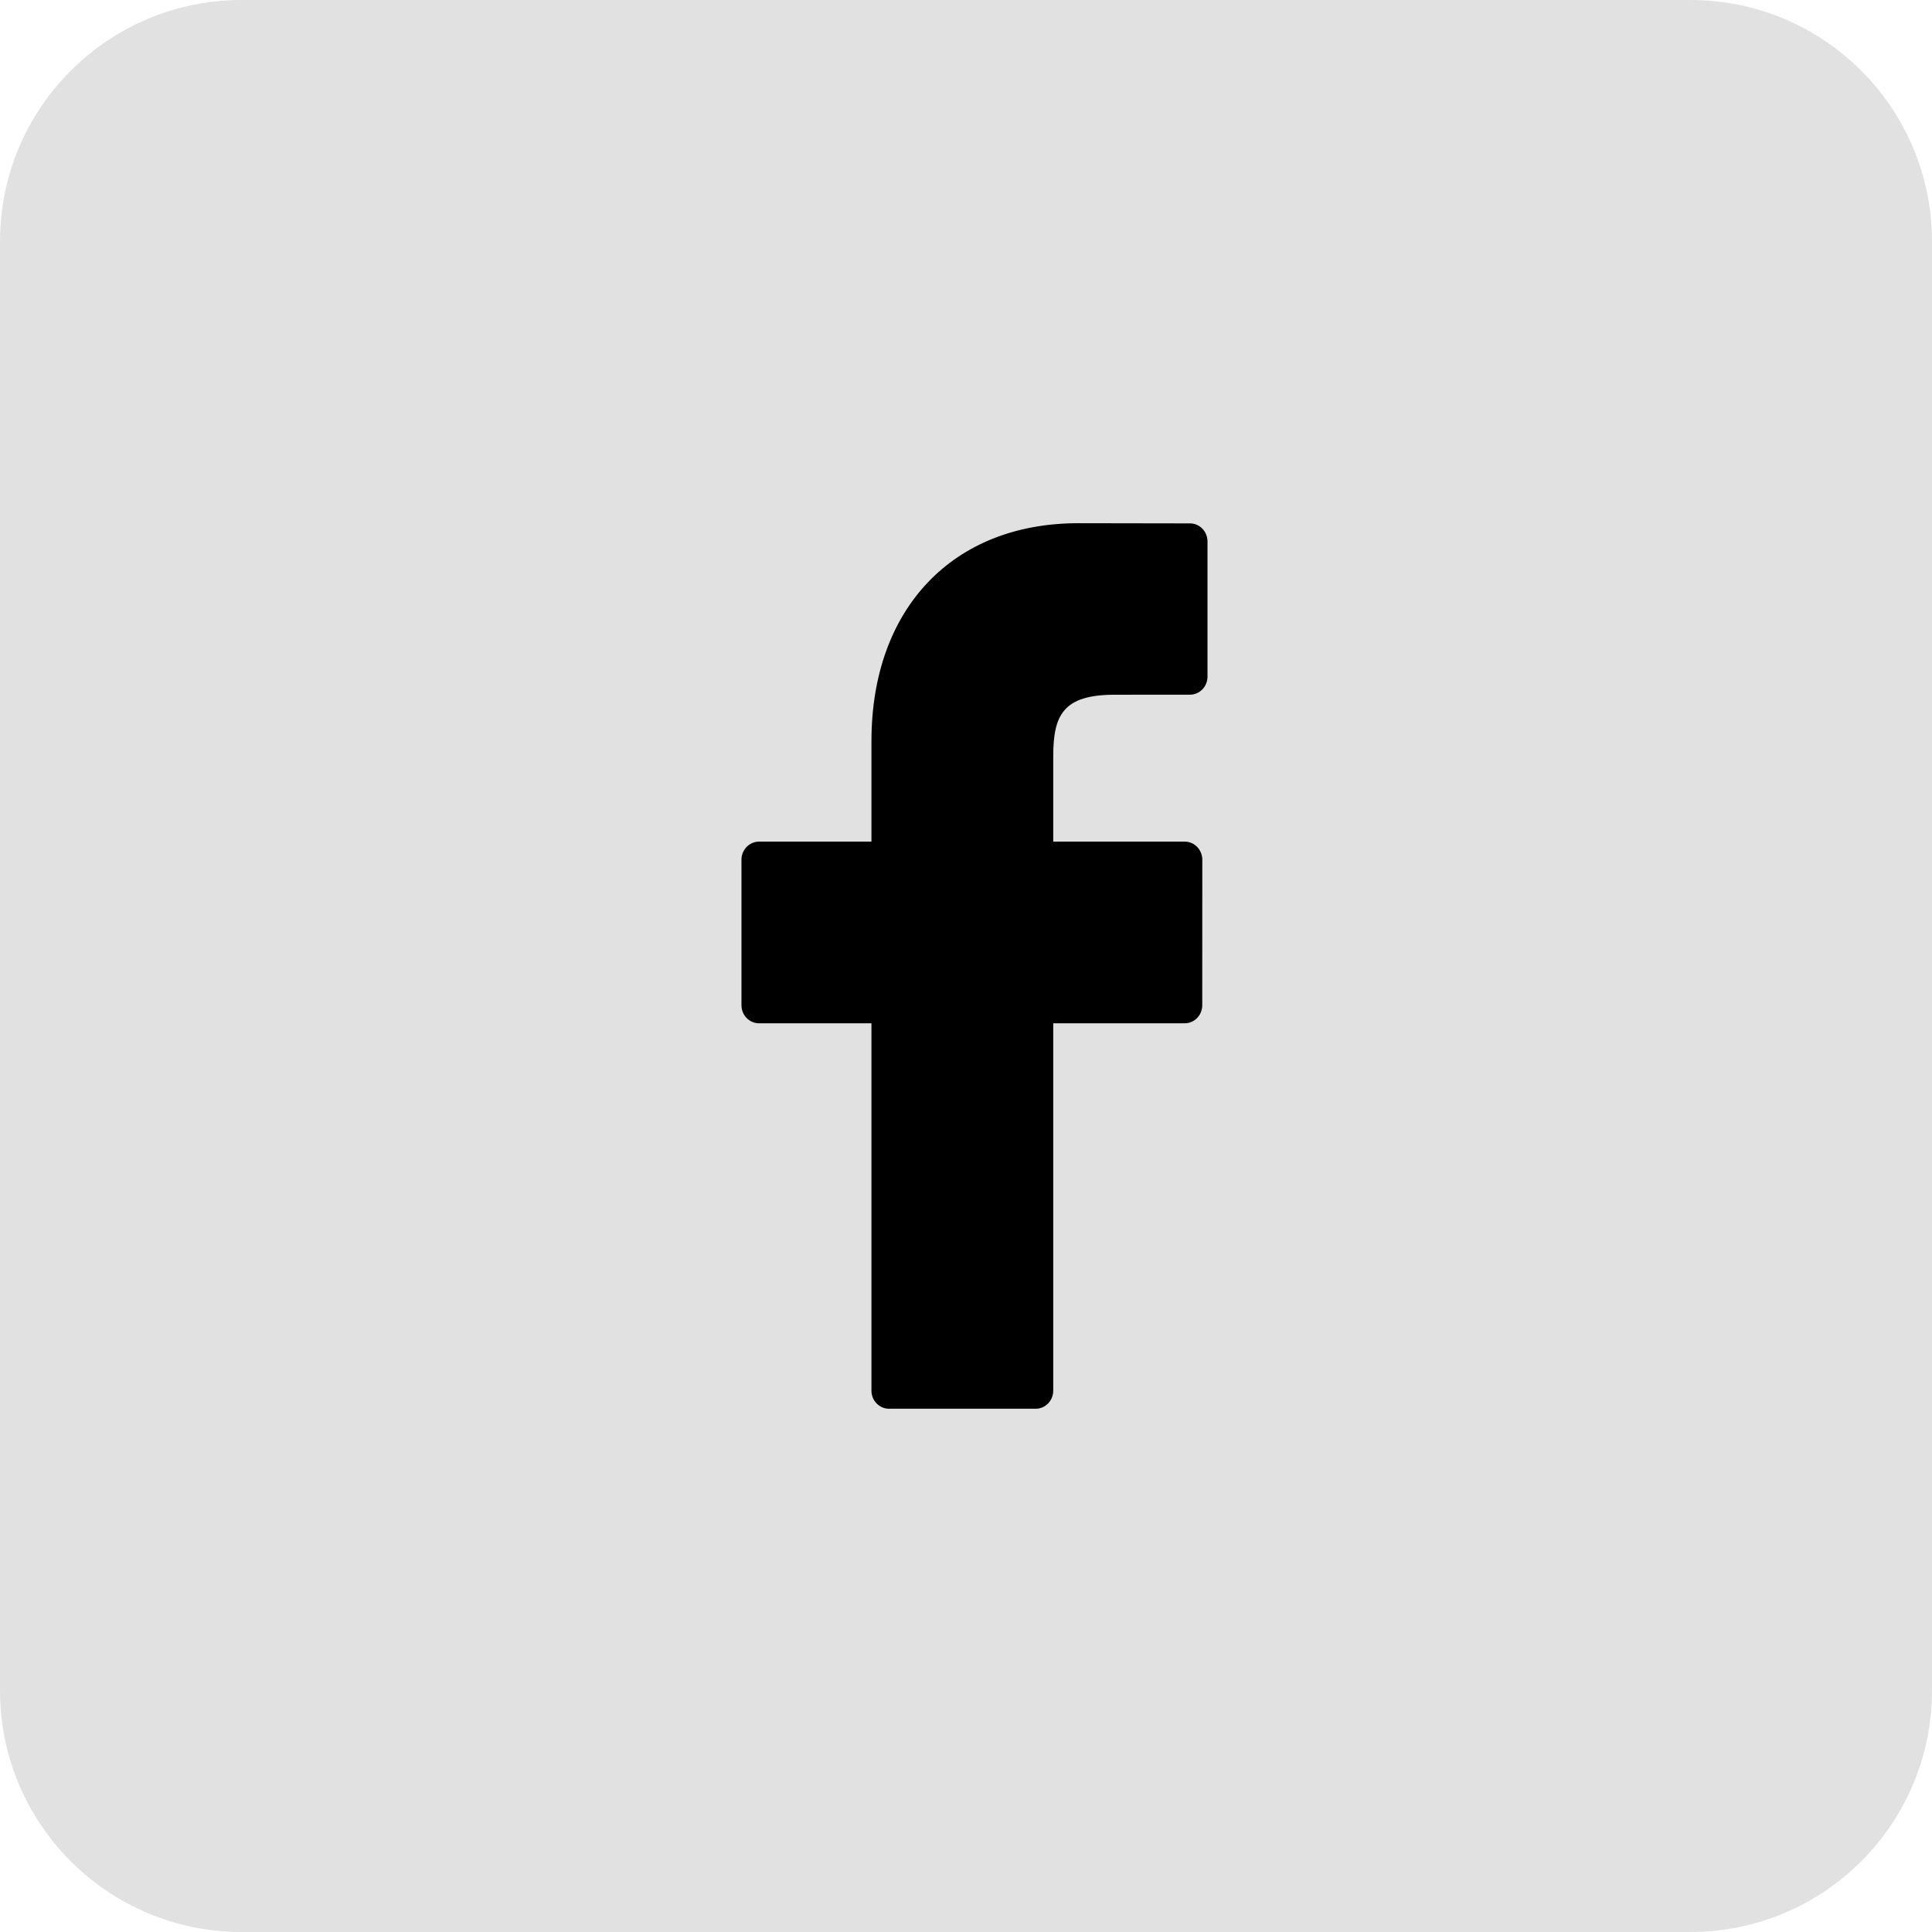
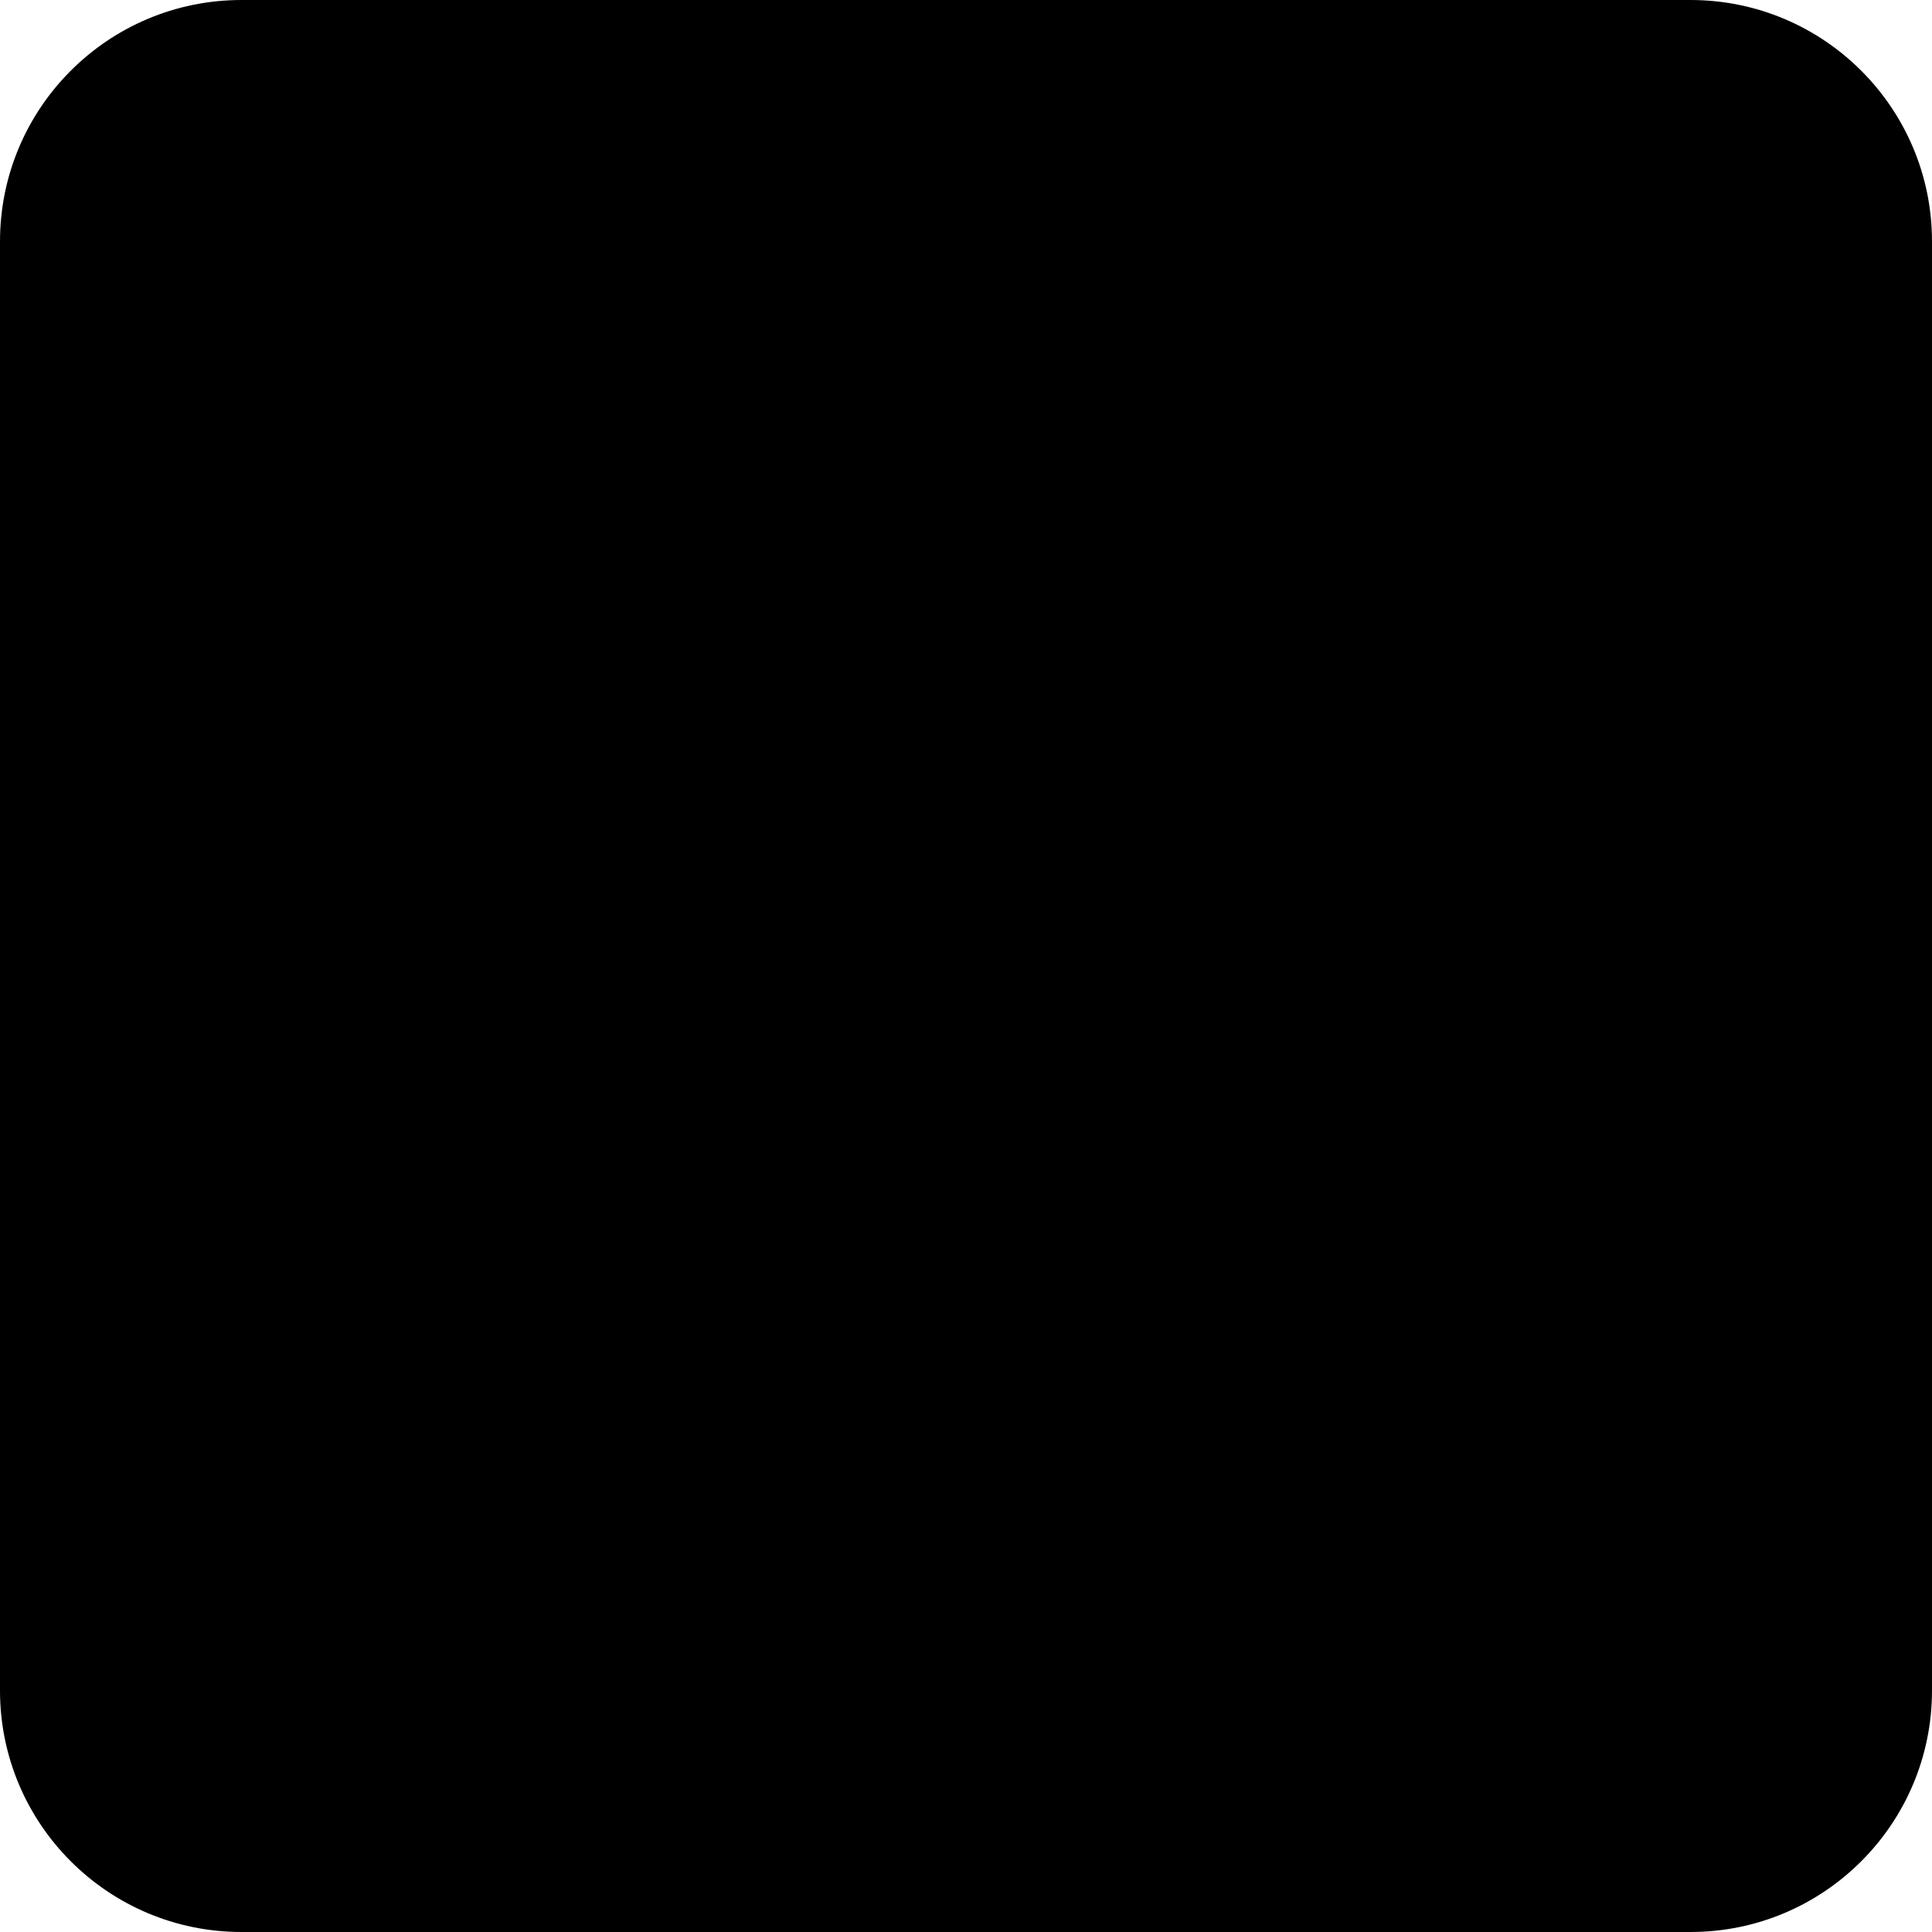
<svg xmlns="http://www.w3.org/2000/svg" width="32" height="32" viewBox="0 0 32 32" fill="none">
-   <rect opacity="0.12" width="32" height="32" rx="4" fill="currentColor" />
-   <path d="M19.71 8.669L17.858 8.666C15.778 8.666 14.434 10.083 14.434 12.275V13.94H12.572C12.412 13.94 12.281 14.074 12.281 14.239V16.65C12.281 16.815 12.412 16.949 12.572 16.949H14.434V23.034C14.434 23.199 14.564 23.333 14.725 23.333H17.154C17.315 23.333 17.445 23.199 17.445 23.034V16.949H19.622C19.783 16.949 19.913 16.815 19.913 16.65L19.914 14.239C19.914 14.16 19.883 14.084 19.828 14.027C19.774 13.971 19.7 13.94 19.622 13.94H17.445V12.529C17.445 11.851 17.602 11.507 18.462 11.507L19.71 11.506C19.87 11.506 20 11.372 20 11.207V8.968C20 8.803 19.87 8.669 19.71 8.669Z" fill="currentColor" />
+   <rect class="icon-bgc" width="32" height="32" rx="4" fill="currentColor" />
+   <path class="icon-color" d="M16.201 8.666C12.152 8.667 10 11.242 10 14.051C10 15.354 10.733 16.979 11.907 17.494C12.241 17.643 12.197 17.461 12.485 16.367C12.508 16.276 12.496 16.197 12.422 16.112C10.745 14.185 12.095 10.224 15.961 10.224C21.558 10.224 20.512 17.913 16.935 17.913C16.013 17.913 15.326 17.194 15.544 16.305C15.807 15.246 16.323 14.107 16.323 13.344C16.323 11.42 13.437 11.706 13.437 14.255C13.437 15.042 13.717 15.574 13.717 15.574C13.717 15.574 12.789 19.299 12.616 19.996C12.324 21.174 12.655 23.081 12.684 23.245C12.702 23.336 12.805 23.365 12.862 23.29C12.953 23.171 14.076 21.581 14.39 20.431C14.505 20.013 14.974 18.314 14.974 18.314C15.284 18.869 16.176 19.333 17.127 19.333C19.956 19.333 22 16.864 22 13.801C21.99 10.864 19.459 8.666 16.201 8.666V8.666Z" fill="currentColor" />
</svg>
